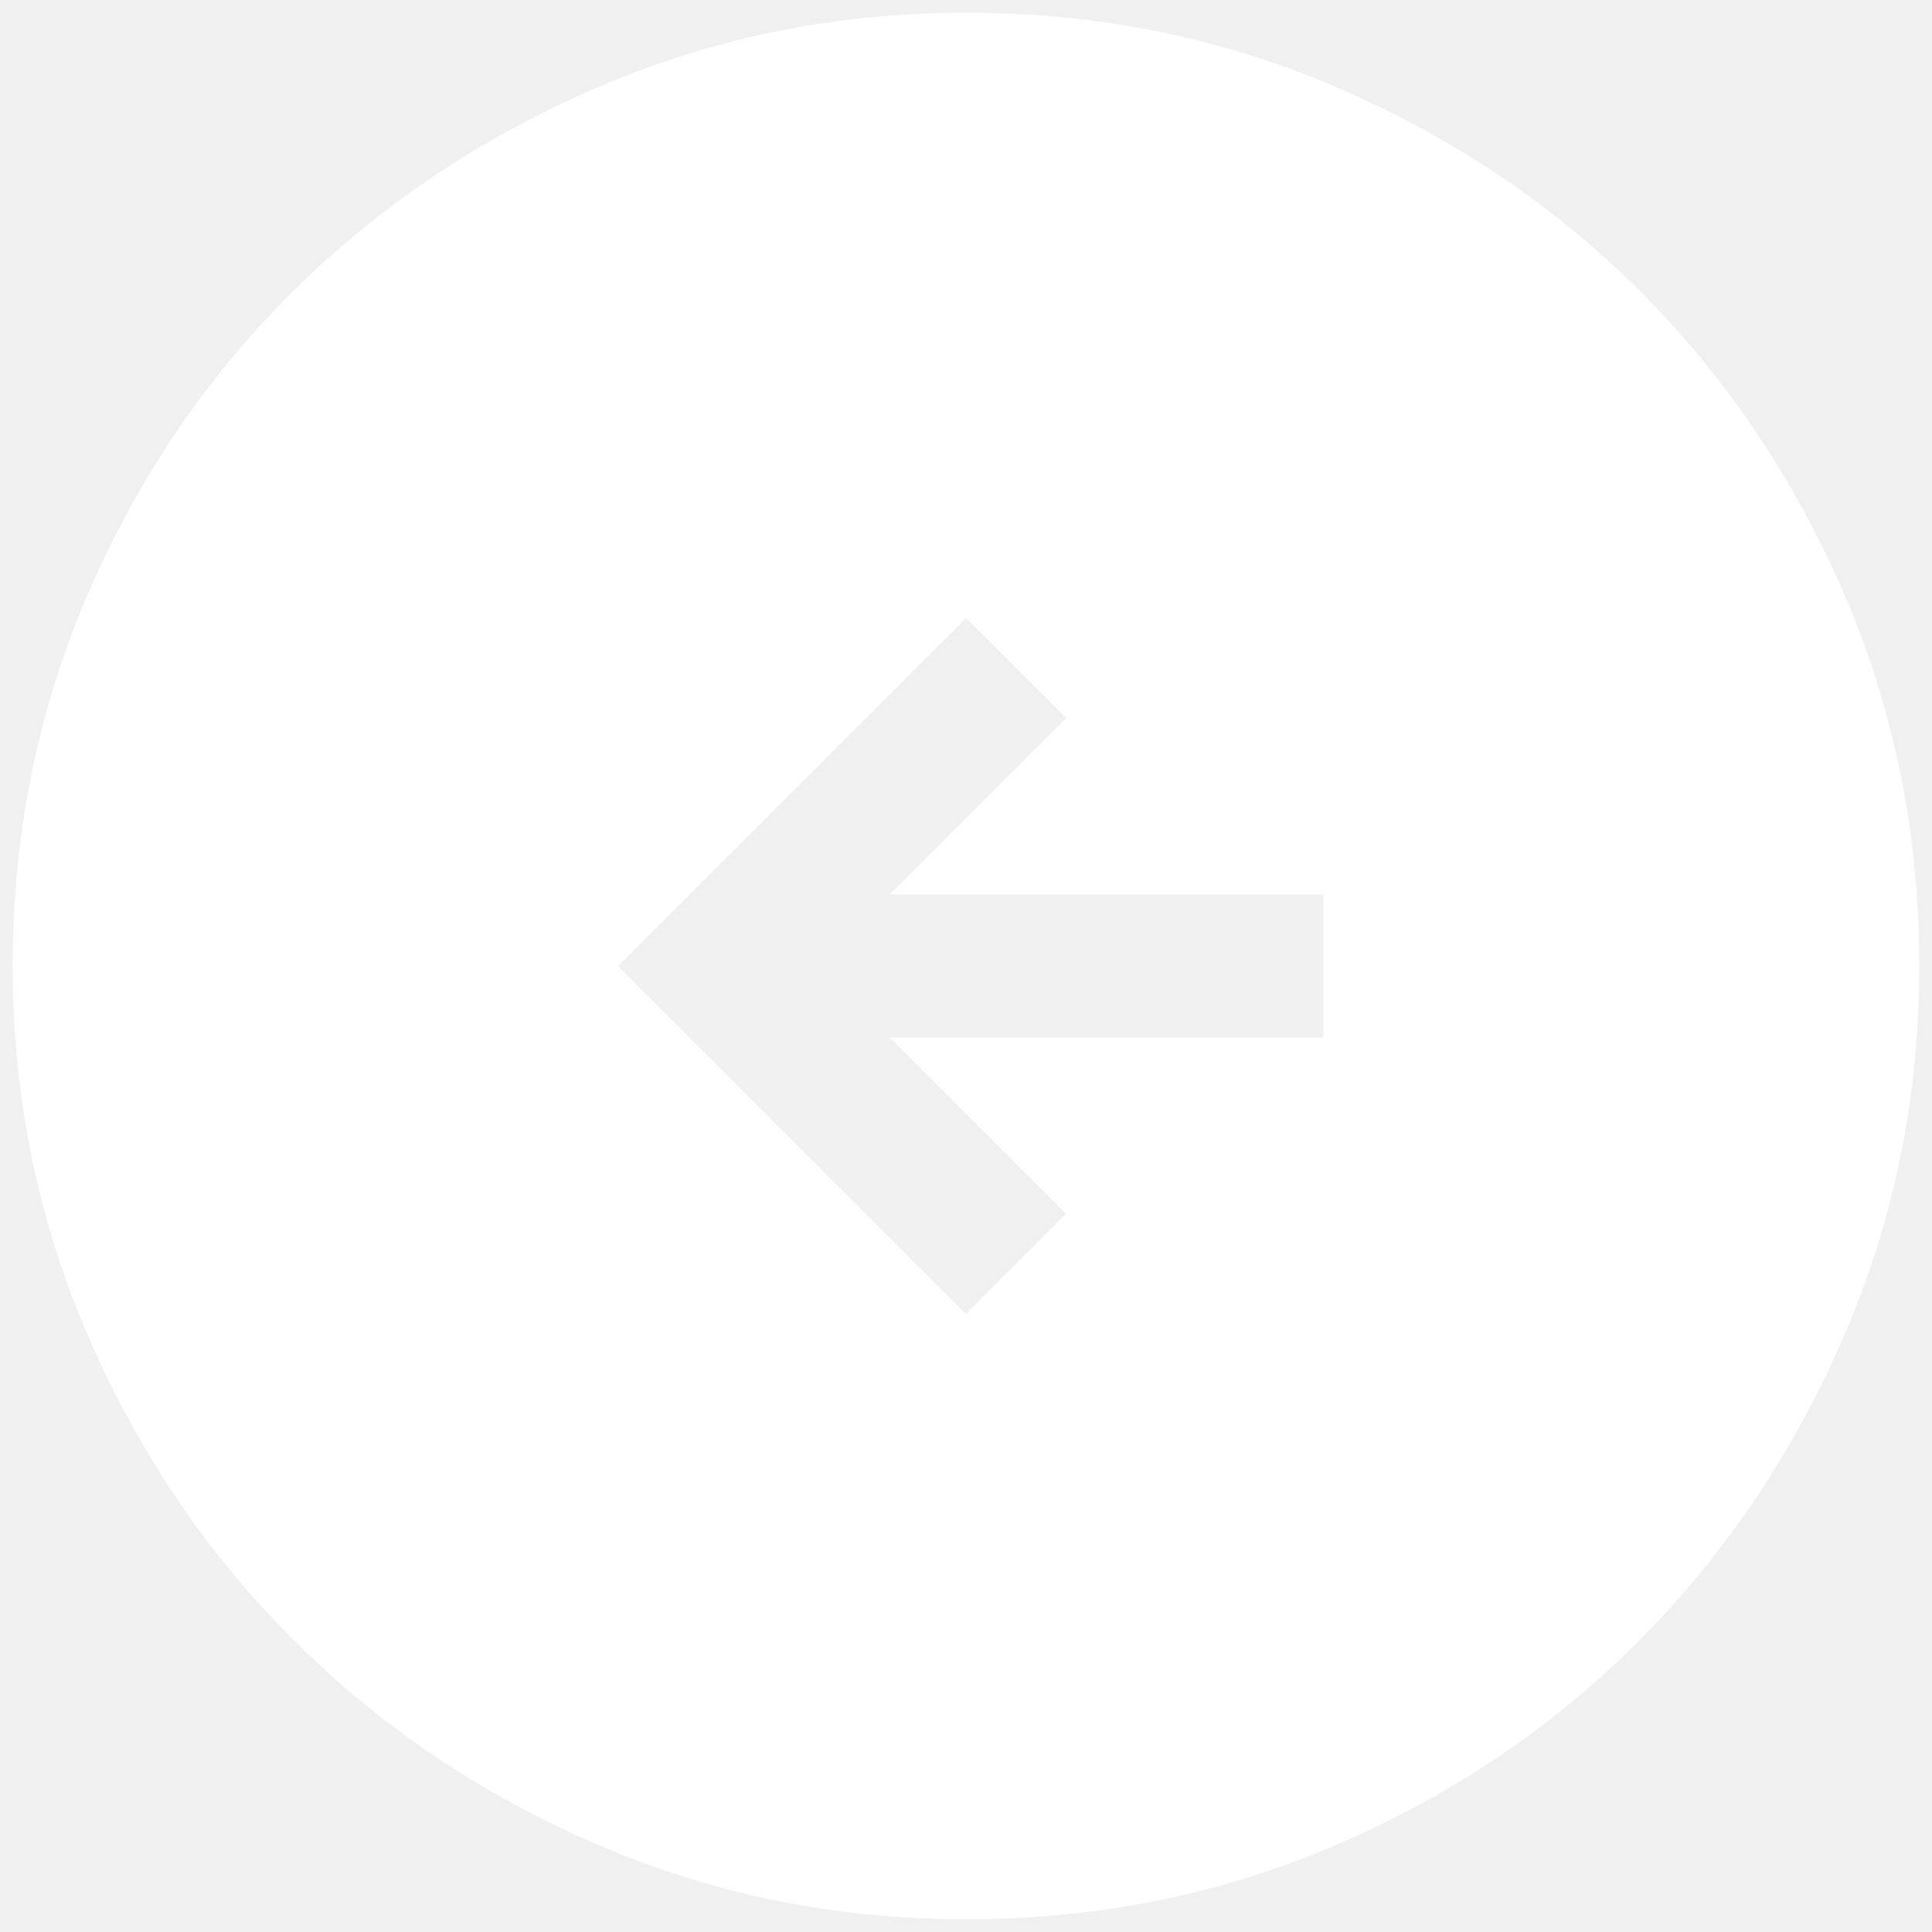
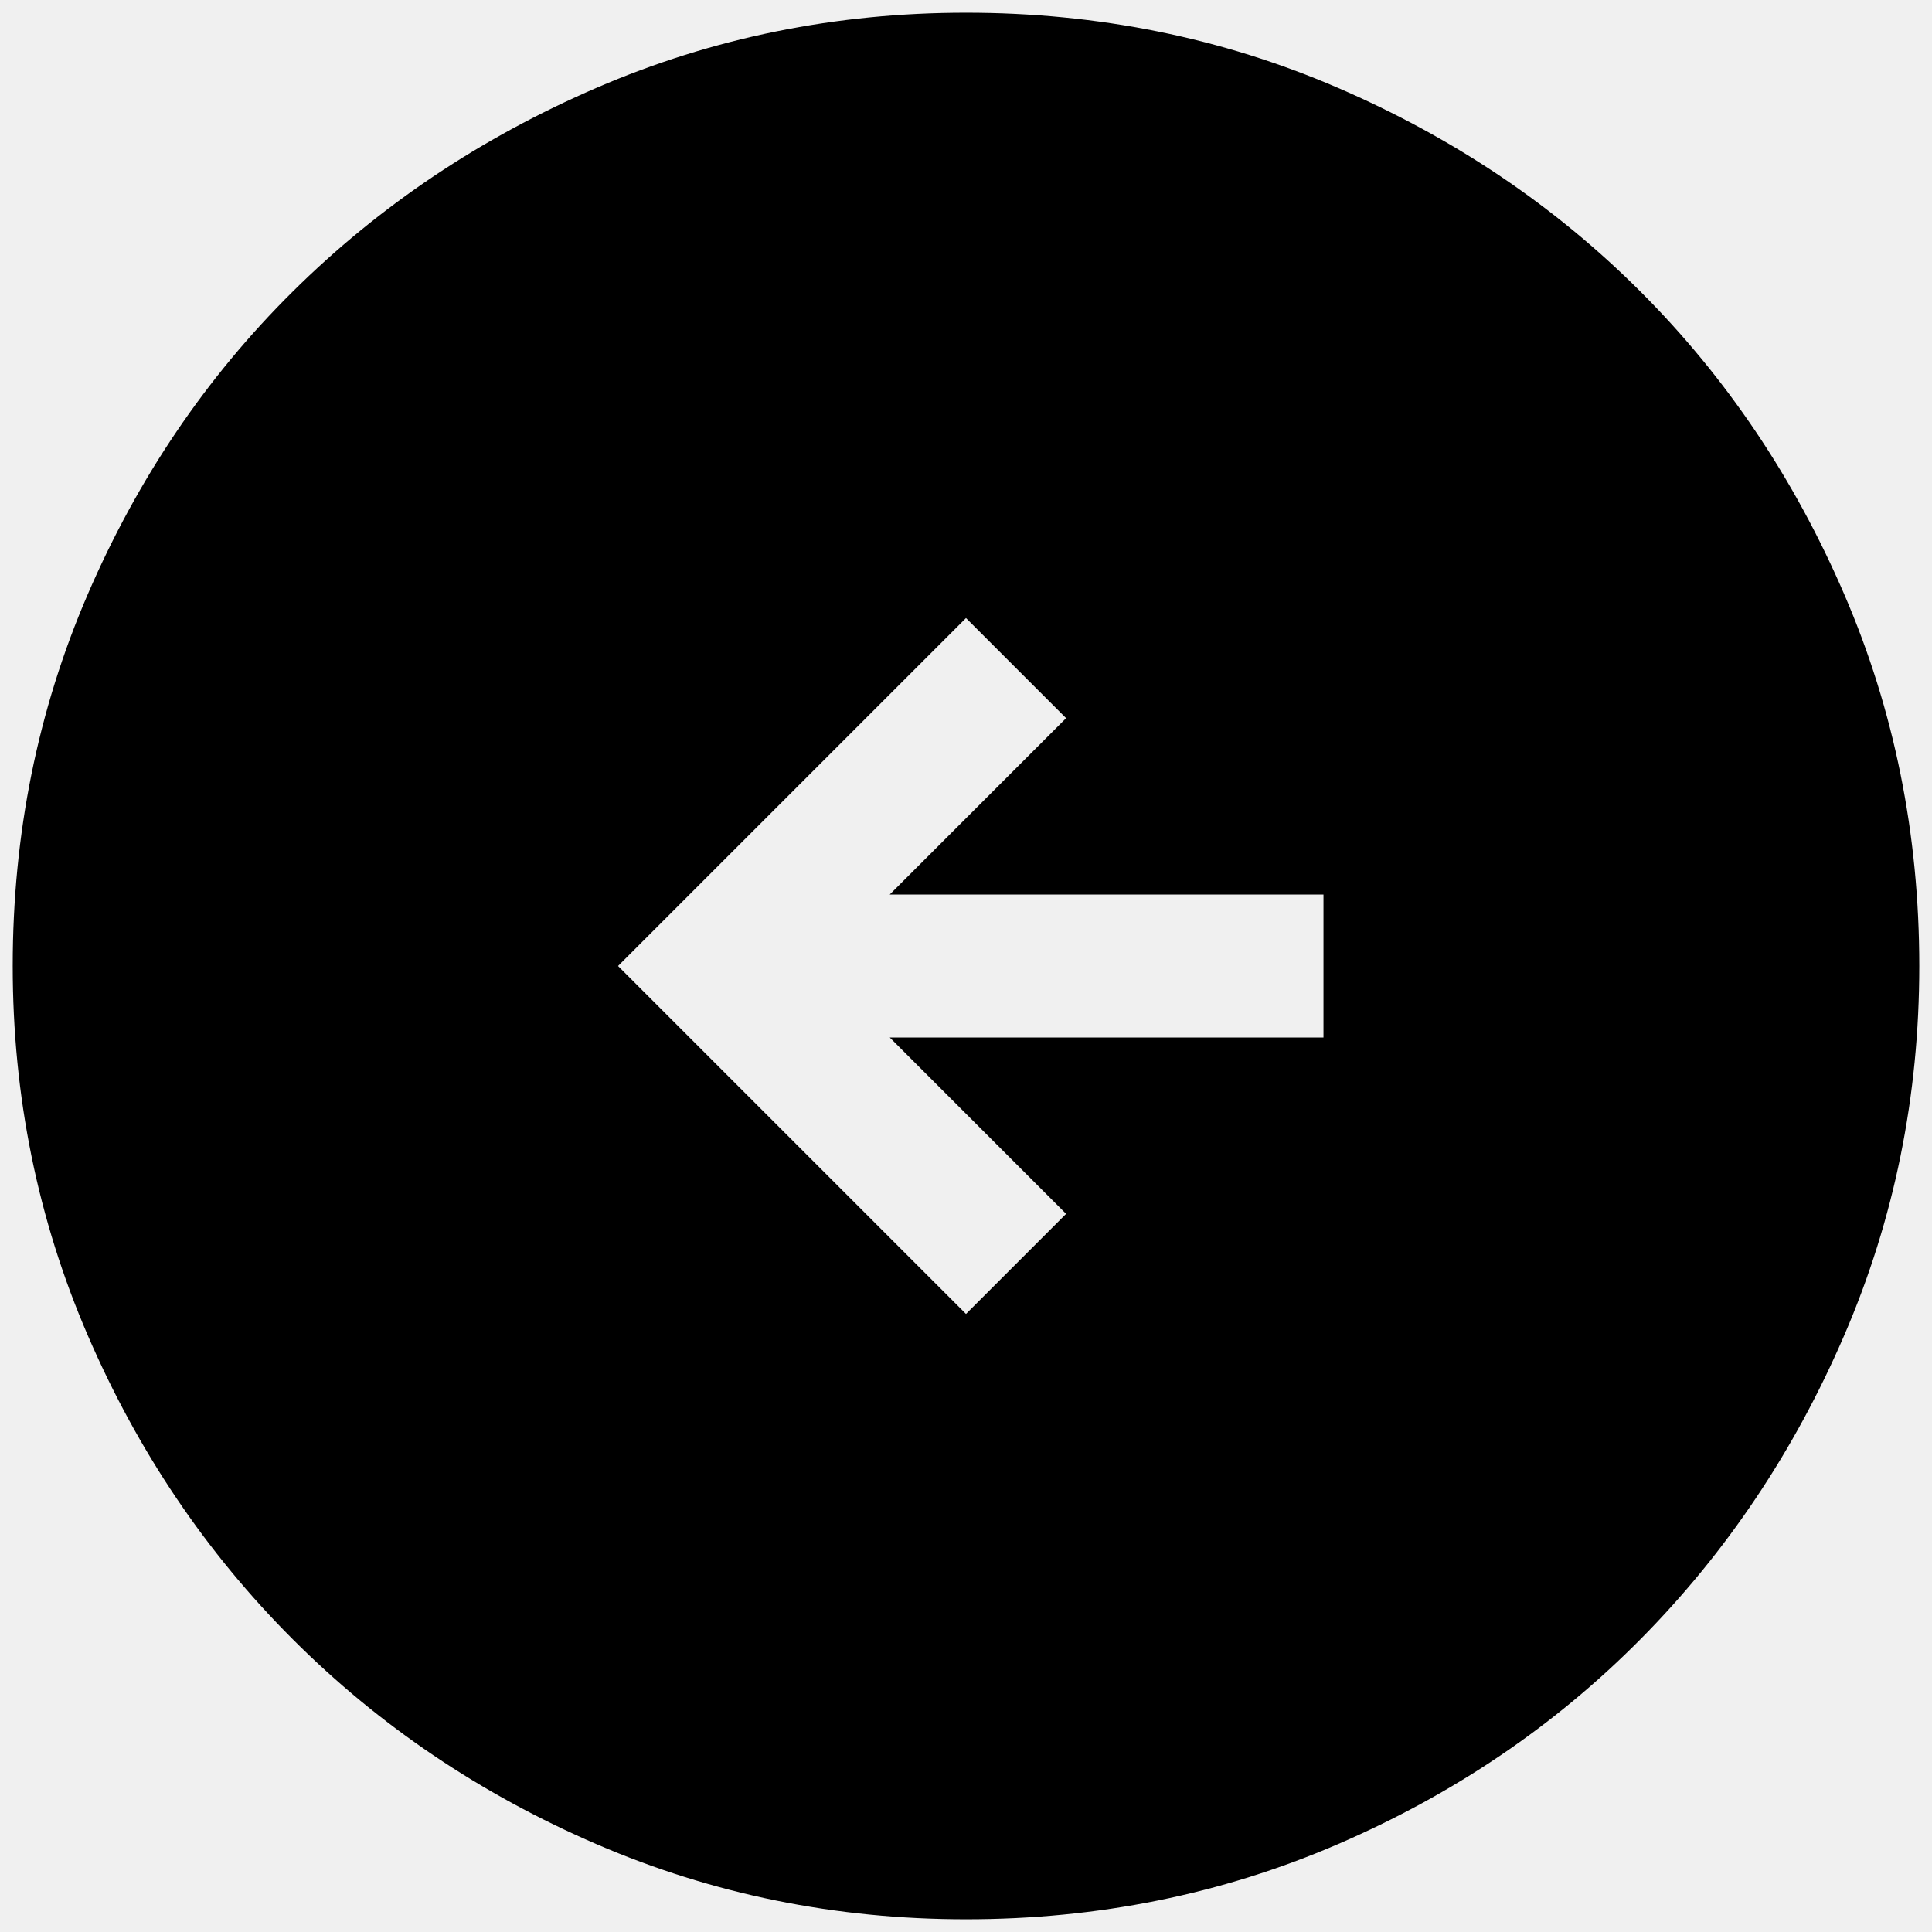
<svg xmlns="http://www.w3.org/2000/svg" width="76" height="76" viewBox="0 0 76 76" fill="none">
+   <style>
+         path {
+             fill: black;
+         }
+         @media (prefers-color-scheme: dark) {
+             path { fill: white; }
+         }
+ </style>
  <path d="M38 51.688L41.938 47.75L35 40.812H52.062V35.188H35L41.938 28.25L38 24.312L24.312 38L38 51.688ZM38 75.5C32.875 75.5 28.031 74.516 23.469 72.547C18.906 70.578 14.922 67.891 11.516 64.484C8.109 61.078 5.422 57.094 3.453 52.531C1.484 47.969 0.5 43.125 0.5 38C0.5 32.812 1.484 27.938 3.453 23.375C5.422 18.812 8.109 14.844 11.516 11.469C14.922 8.094 18.906 5.422 23.469 3.453C28.031 1.484 32.875 0.5 38 0.5C43.188 0.5 48.062 1.484 52.625 3.453C57.188 5.422 61.156 8.094 64.531 11.469C67.906 14.844 70.578 18.812 72.547 23.375C74.516 27.938 75.5 32.812 75.5 38C75.5 43.125 74.516 47.969 72.547 52.531C70.578 57.094 67.906 61.078 64.531 64.484C61.156 67.891 57.188 70.578 52.625 72.547C48.062 74.516 43.188 75.5 38 75.5Z" fill="white" />
</svg>
